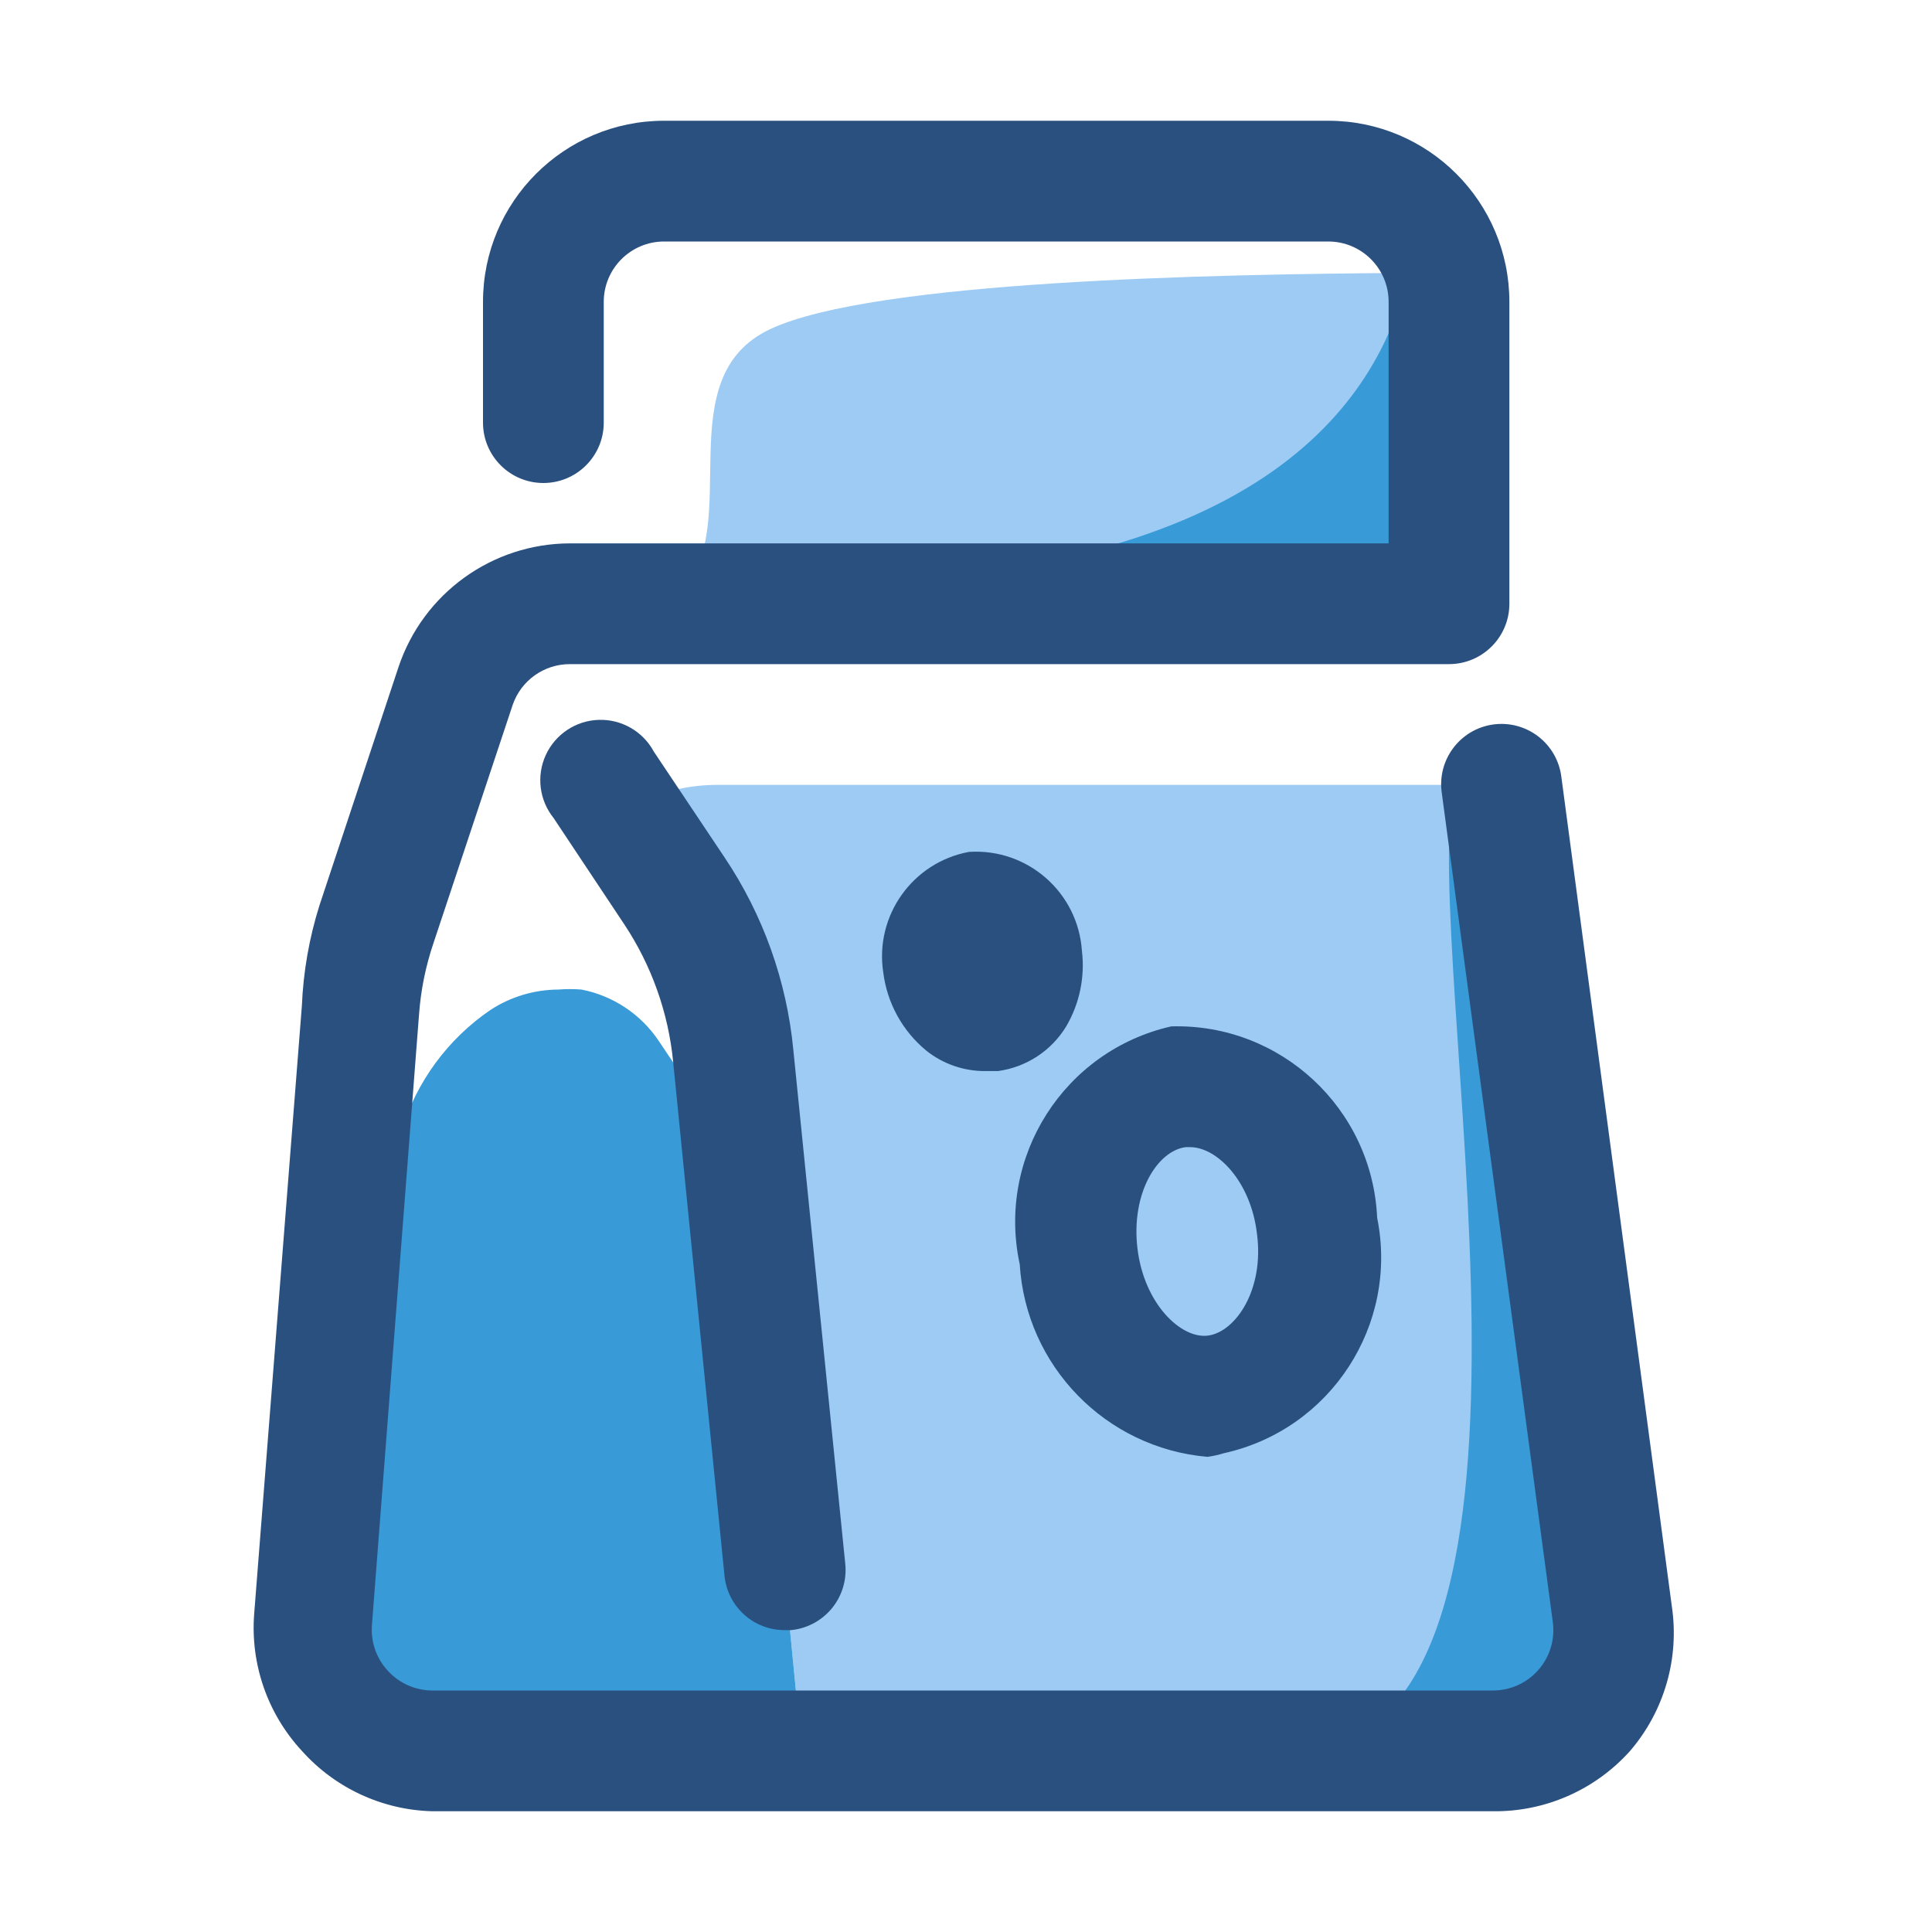
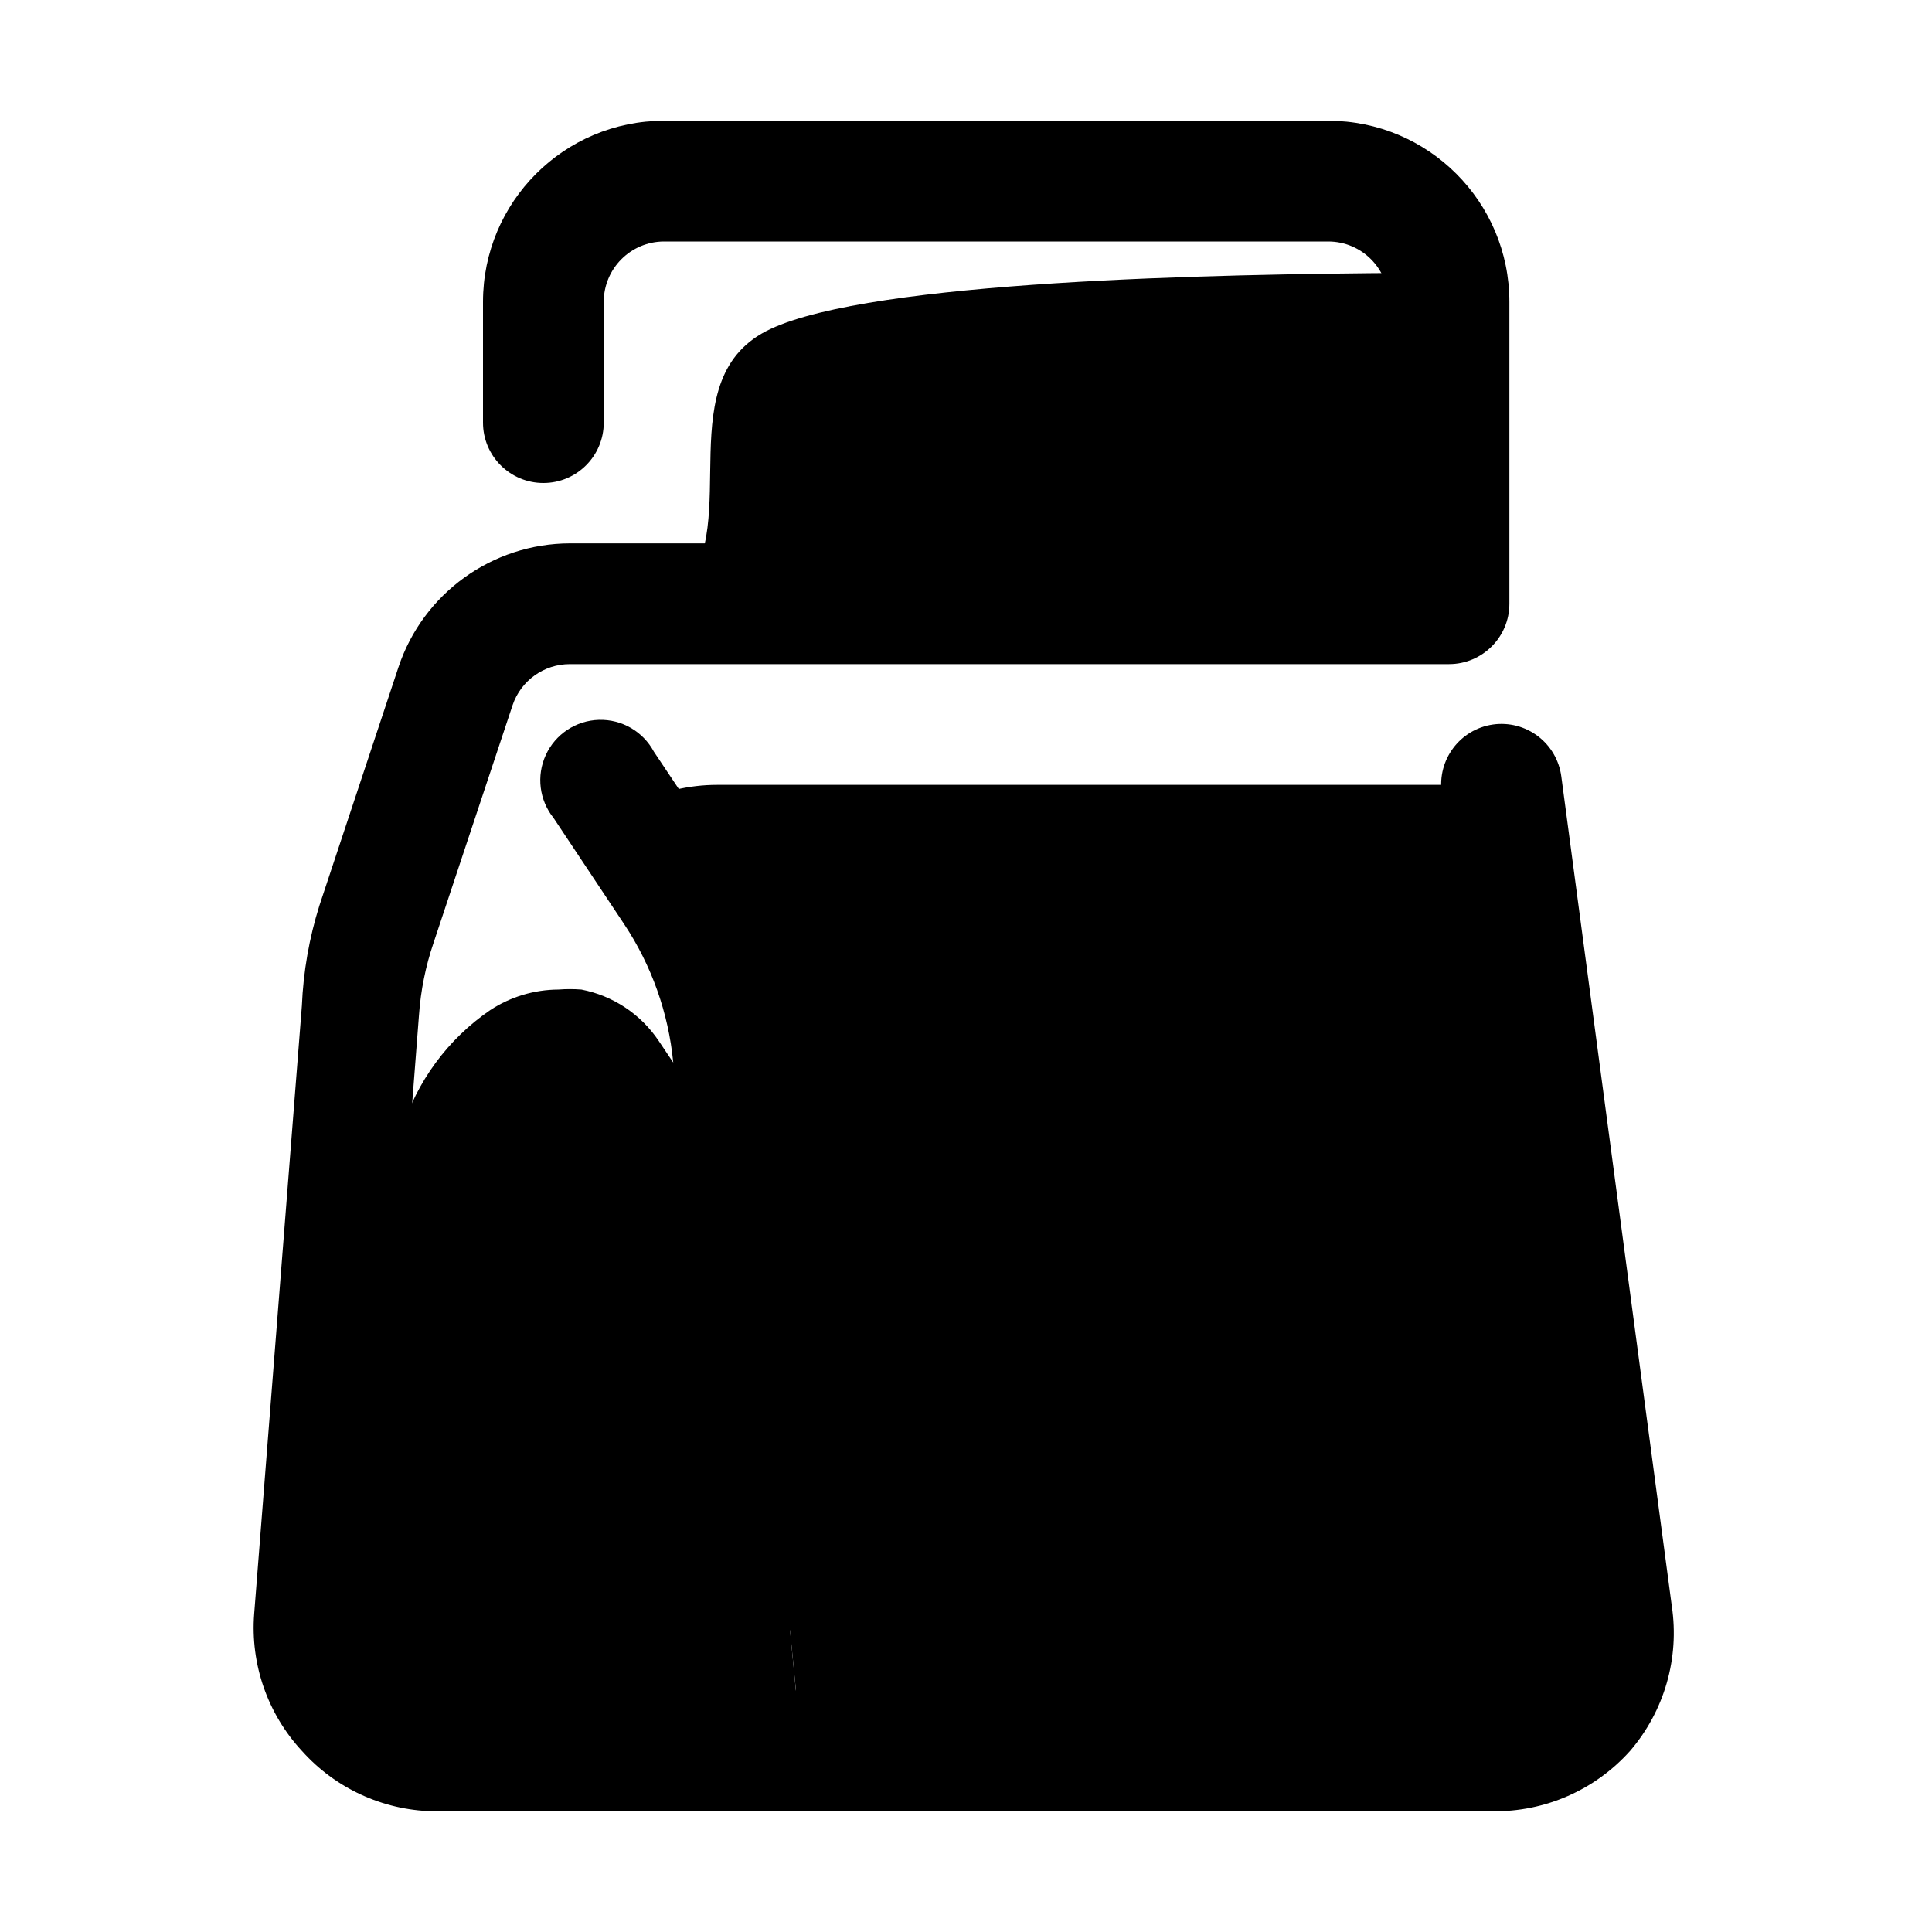
- <svg xmlns="http://www.w3.org/2000/svg" viewBox="0 0 32 32">
-   <defs>
-     <style>.cls-1{fill:#9dcbf4;}.cls-2{fill:#389ad6;}.cls-3{fill:#2a5080;}</style>
-   </defs>
-   <g id="coffee_product" data-name="coffee product">
+ <svg viewBox="0 0 32 32">
+   <g id="coffee_product">
    <path class="cls-1" d="M26.7,26.74,24.8,13H11.88a3,3,0,0,0-1.35.32,7.93,7.93,0,0,1,1.37,2.37c.07.71,1,9.28,1.38,13.31H24.72a2,2,0,0,0,2-2.26Z" />
    <path class="cls-2" d="M13.28,29H7.16a2,2,0,0,1-1.47-.64,2,2,0,0,1-.52-1.51l.36-4.76,1.12-3.36a3.75,3.75,0,0,1,1.47-2,2.08,2.08,0,0,1,1.13-.34,2.43,2.43,0,0,1,.38,0,2,2,0,0,1,1.28.85l1.43,2.13Z" />
    <path class="cls-2" d="M26.22,28.32a2,2,0,0,1-1.5.68h-3c4.49-.68,1.8-13,2.36-16h.71l1.9,13.74A2,2,0,0,1,26.22,28.32Z" />
    <path class="cls-3" d="M13,27a1,1,0,0,1-1-.9l-.85-8.51a5,5,0,0,0-.81-2.28L9.17,13.55a1,1,0,1,1,1.66-1.1L12,14.2a6.9,6.9,0,0,1,1.14,3.19L14,25.9a1,1,0,0,1-.9,1.1Z" />
    <path class="cls-1" d="M24,4.51V10H11a1.13,1.13,0,0,0,.31-.25c1-1.07-.26-3.5,1.45-4.3s7.33-.91,10.57-.93Z" />
    <path class="cls-2" d="M24,4.51V10H11a1.13,1.13,0,0,0,.31-.25c.48,0,1.05-.07,1.73-.07,7.8,0,9.8-3,10.29-5.16Z" />
    <path class="cls-3" d="M24.72,30H7.16A3,3,0,0,1,5,29a3,3,0,0,1-.79-2.27L5,16.66A6.43,6.43,0,0,1,5.29,15L6.6,11.05A3,3,0,0,1,9.44,9H23V5a1,1,0,0,0-1-1H11a1,1,0,0,0-1,1V7A1,1,0,0,1,8,7V5a3,3,0,0,1,3-3H22a3,3,0,0,1,3,3v5a1,1,0,0,1-1,1H9.44a1,1,0,0,0-.95.68L7.18,15.62a4.74,4.74,0,0,0-.24,1.19L6.16,26.92a1,1,0,0,0,.27.76,1,1,0,0,0,.73.32H24.72a1,1,0,0,0,1-1.13L23.88,13.13A1,1,0,0,1,24.73,12a1,1,0,0,1,1.13.86L27.69,26.6A3,3,0,0,1,27,29,3,3,0,0,1,24.72,30Z" />
    <path class="cls-3" d="M20,24.13a3.41,3.41,0,0,1-3.11-3.19A3.32,3.32,0,0,1,19.4,17a3.32,3.32,0,0,1,3.41,3.17h0a3.32,3.32,0,0,1-2.54,3.9A1.67,1.67,0,0,1,20,24.13ZM19.71,19h-.07c-.47.06-.91.76-.8,1.68s.73,1.51,1.18,1.44.92-.76.8-1.68h0C20.72,19.57,20.16,19,19.71,19Z" />
    <path class="cls-3" d="M16.05,14.11a1.76,1.76,0,0,0-1.42,2,2,2,0,0,0,.71,1.29,1.55,1.55,0,0,0,1,.34h.19A1.57,1.57,0,0,0,17.66,17a2,2,0,0,0,.26-1.25A1.76,1.76,0,0,0,16.05,14.11Z" />
  </g>
</svg>
